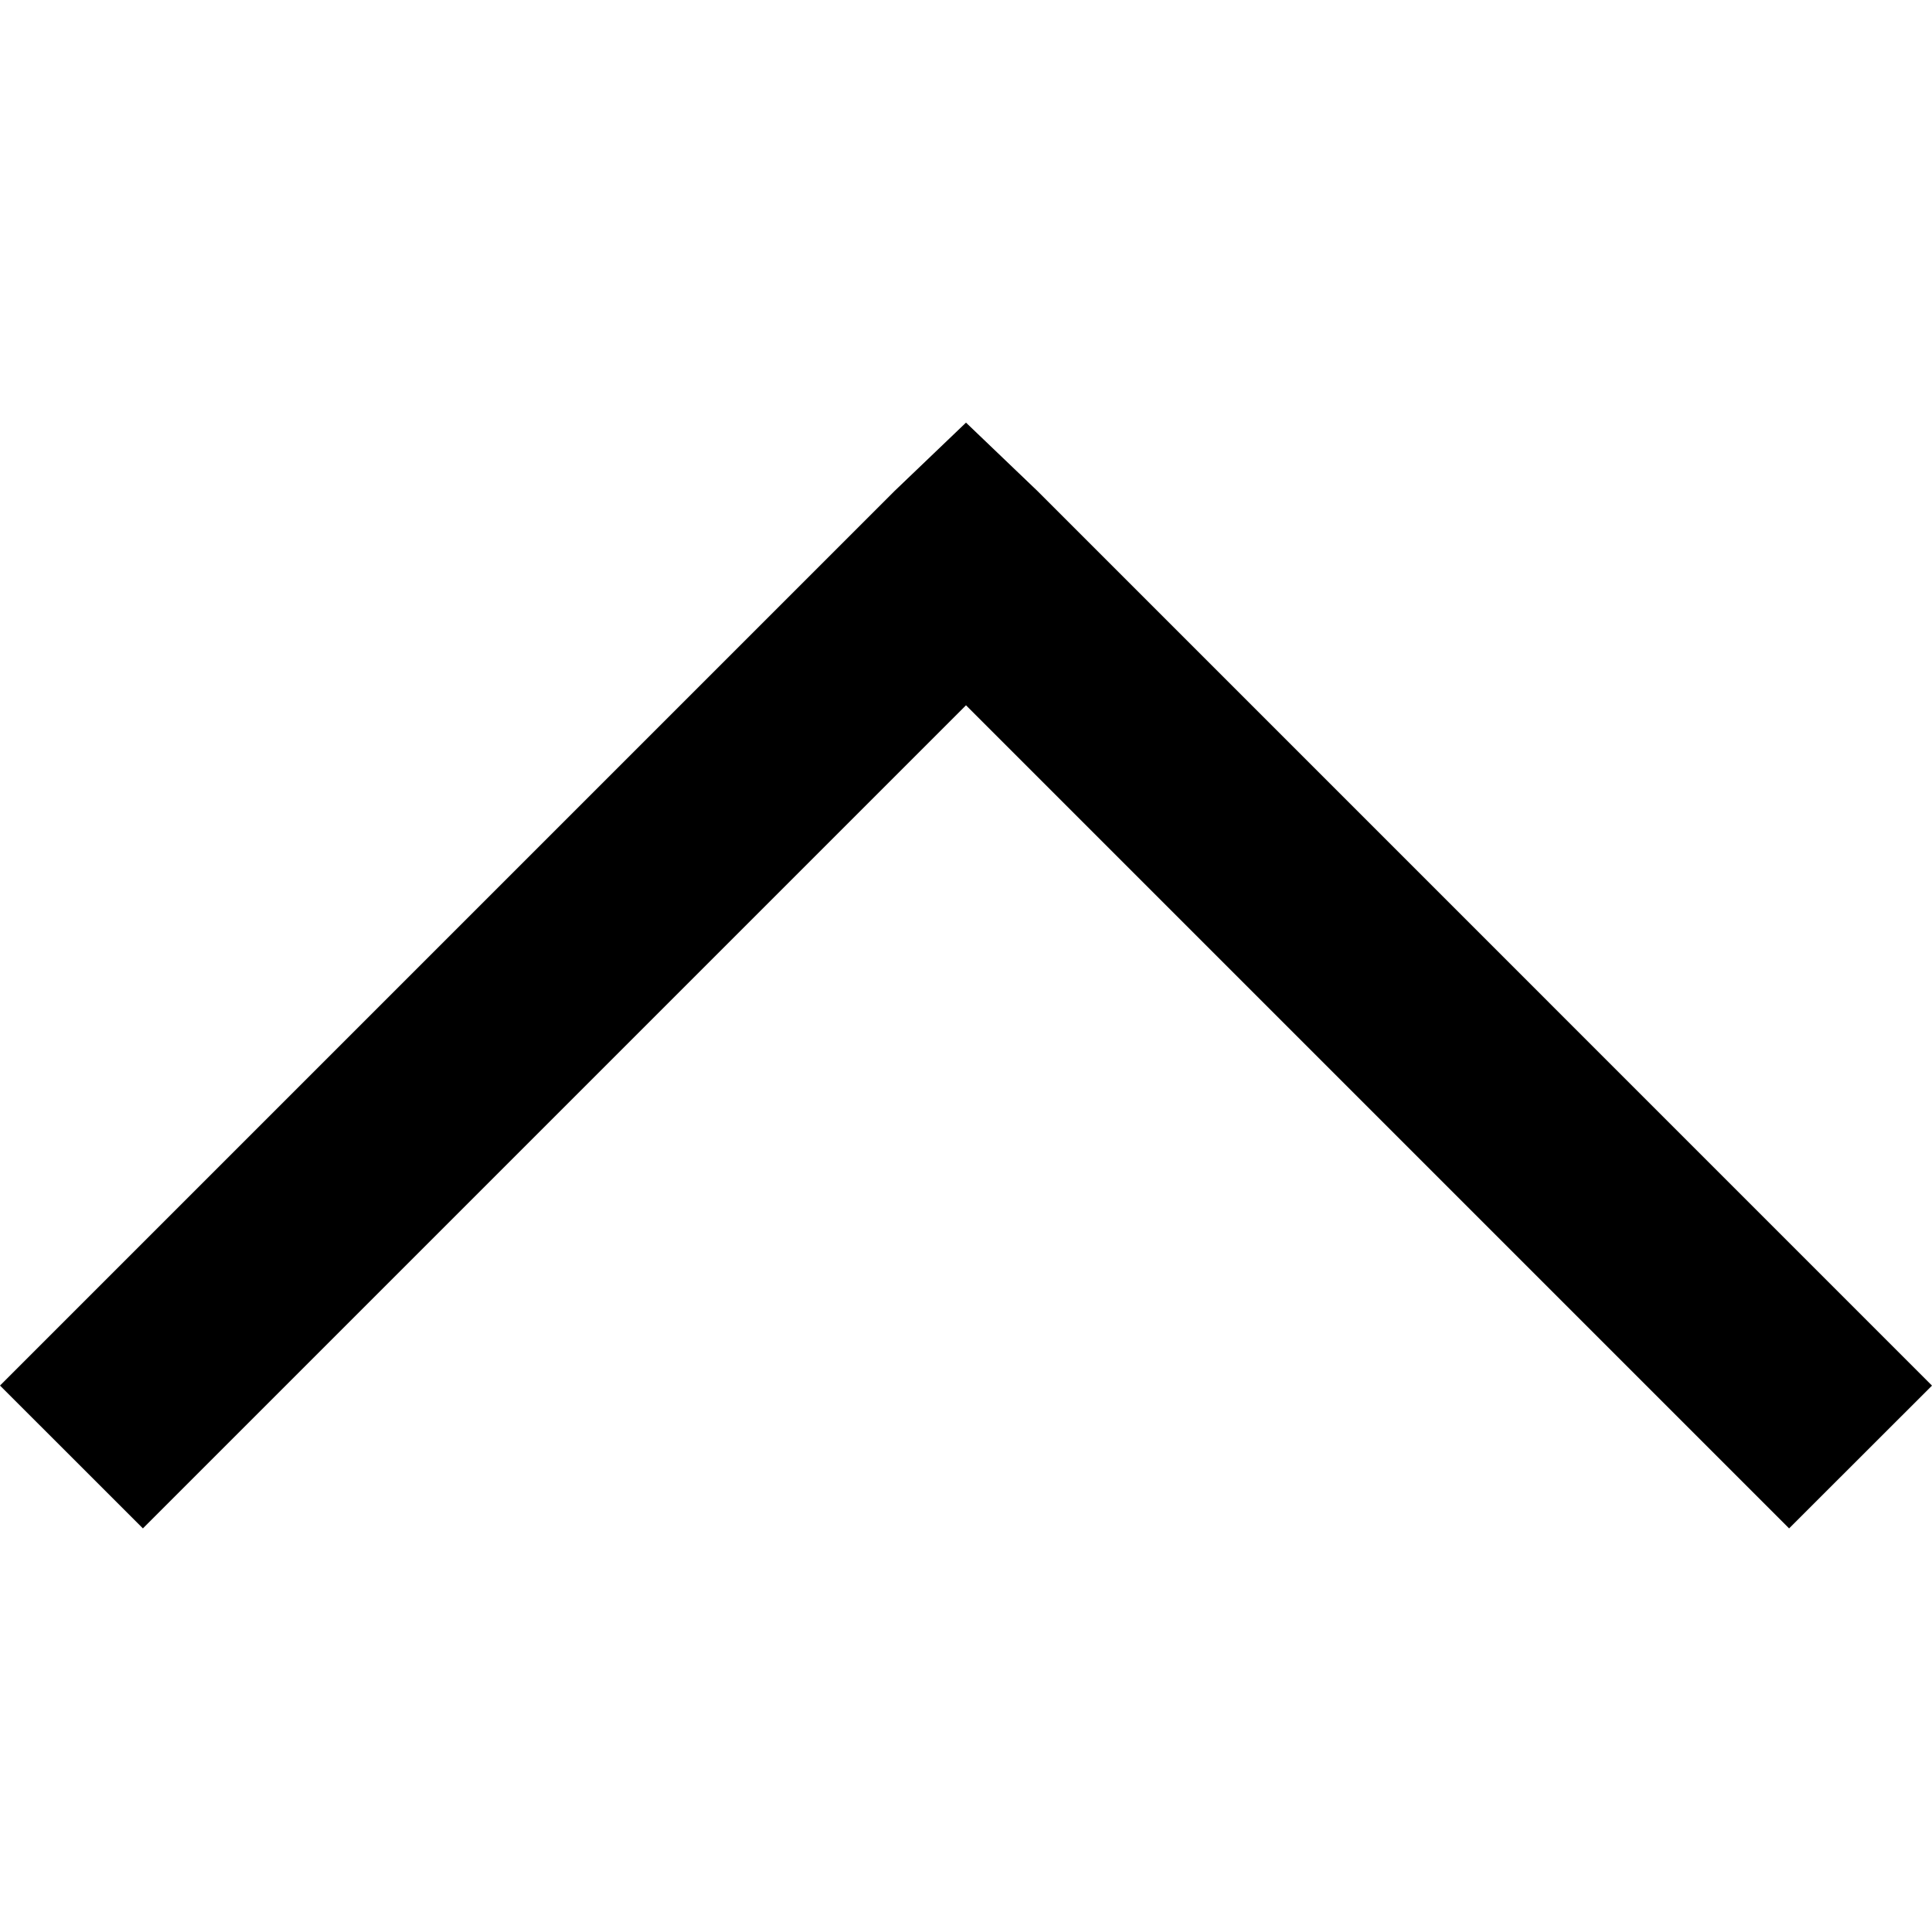
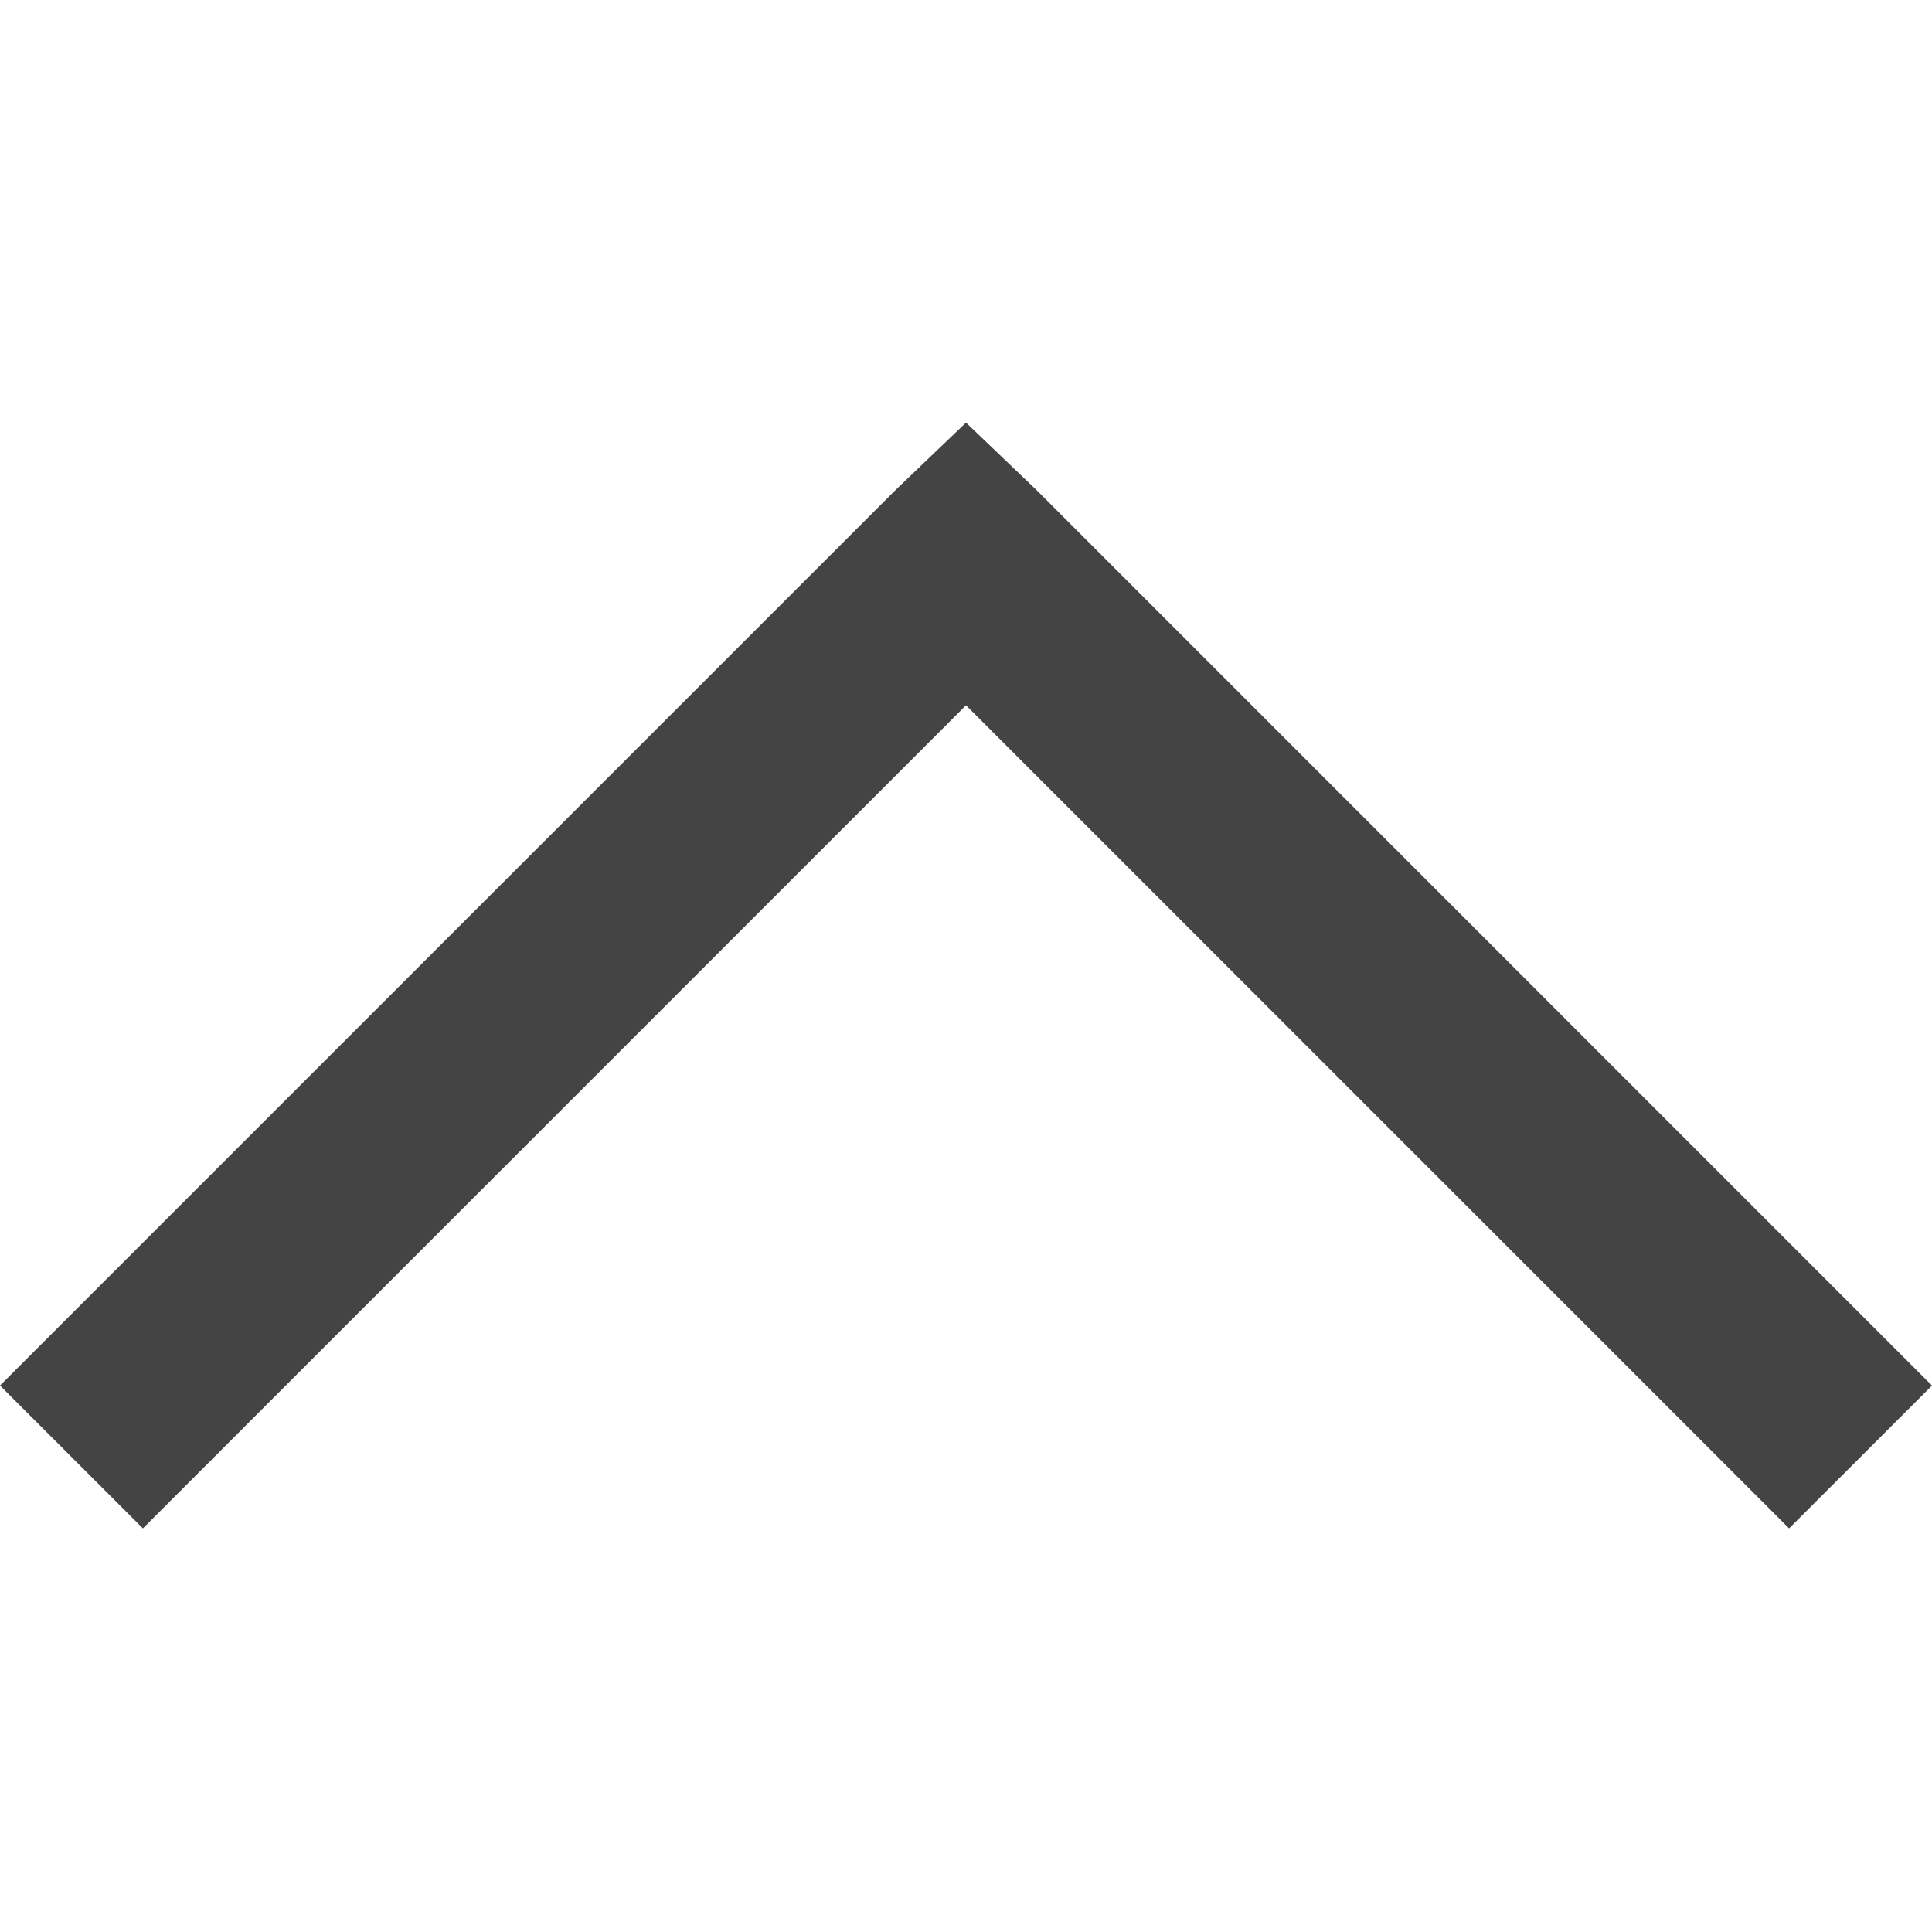
<svg xmlns="http://www.w3.org/2000/svg" width="32" height="32" viewBox="0 0 32 32">
-   <g class="nc-icon-wrapper" fill="#000000">
+   <g class="nc-icon-wrapper" fill="#444444">
    <path d="M16 7l-1.183 1.132L0 22.949l2.367 2.366L16 11.682l13.633 13.633L32 22.95 17.183 8.132 16 7z" />
  </g>
</svg>
